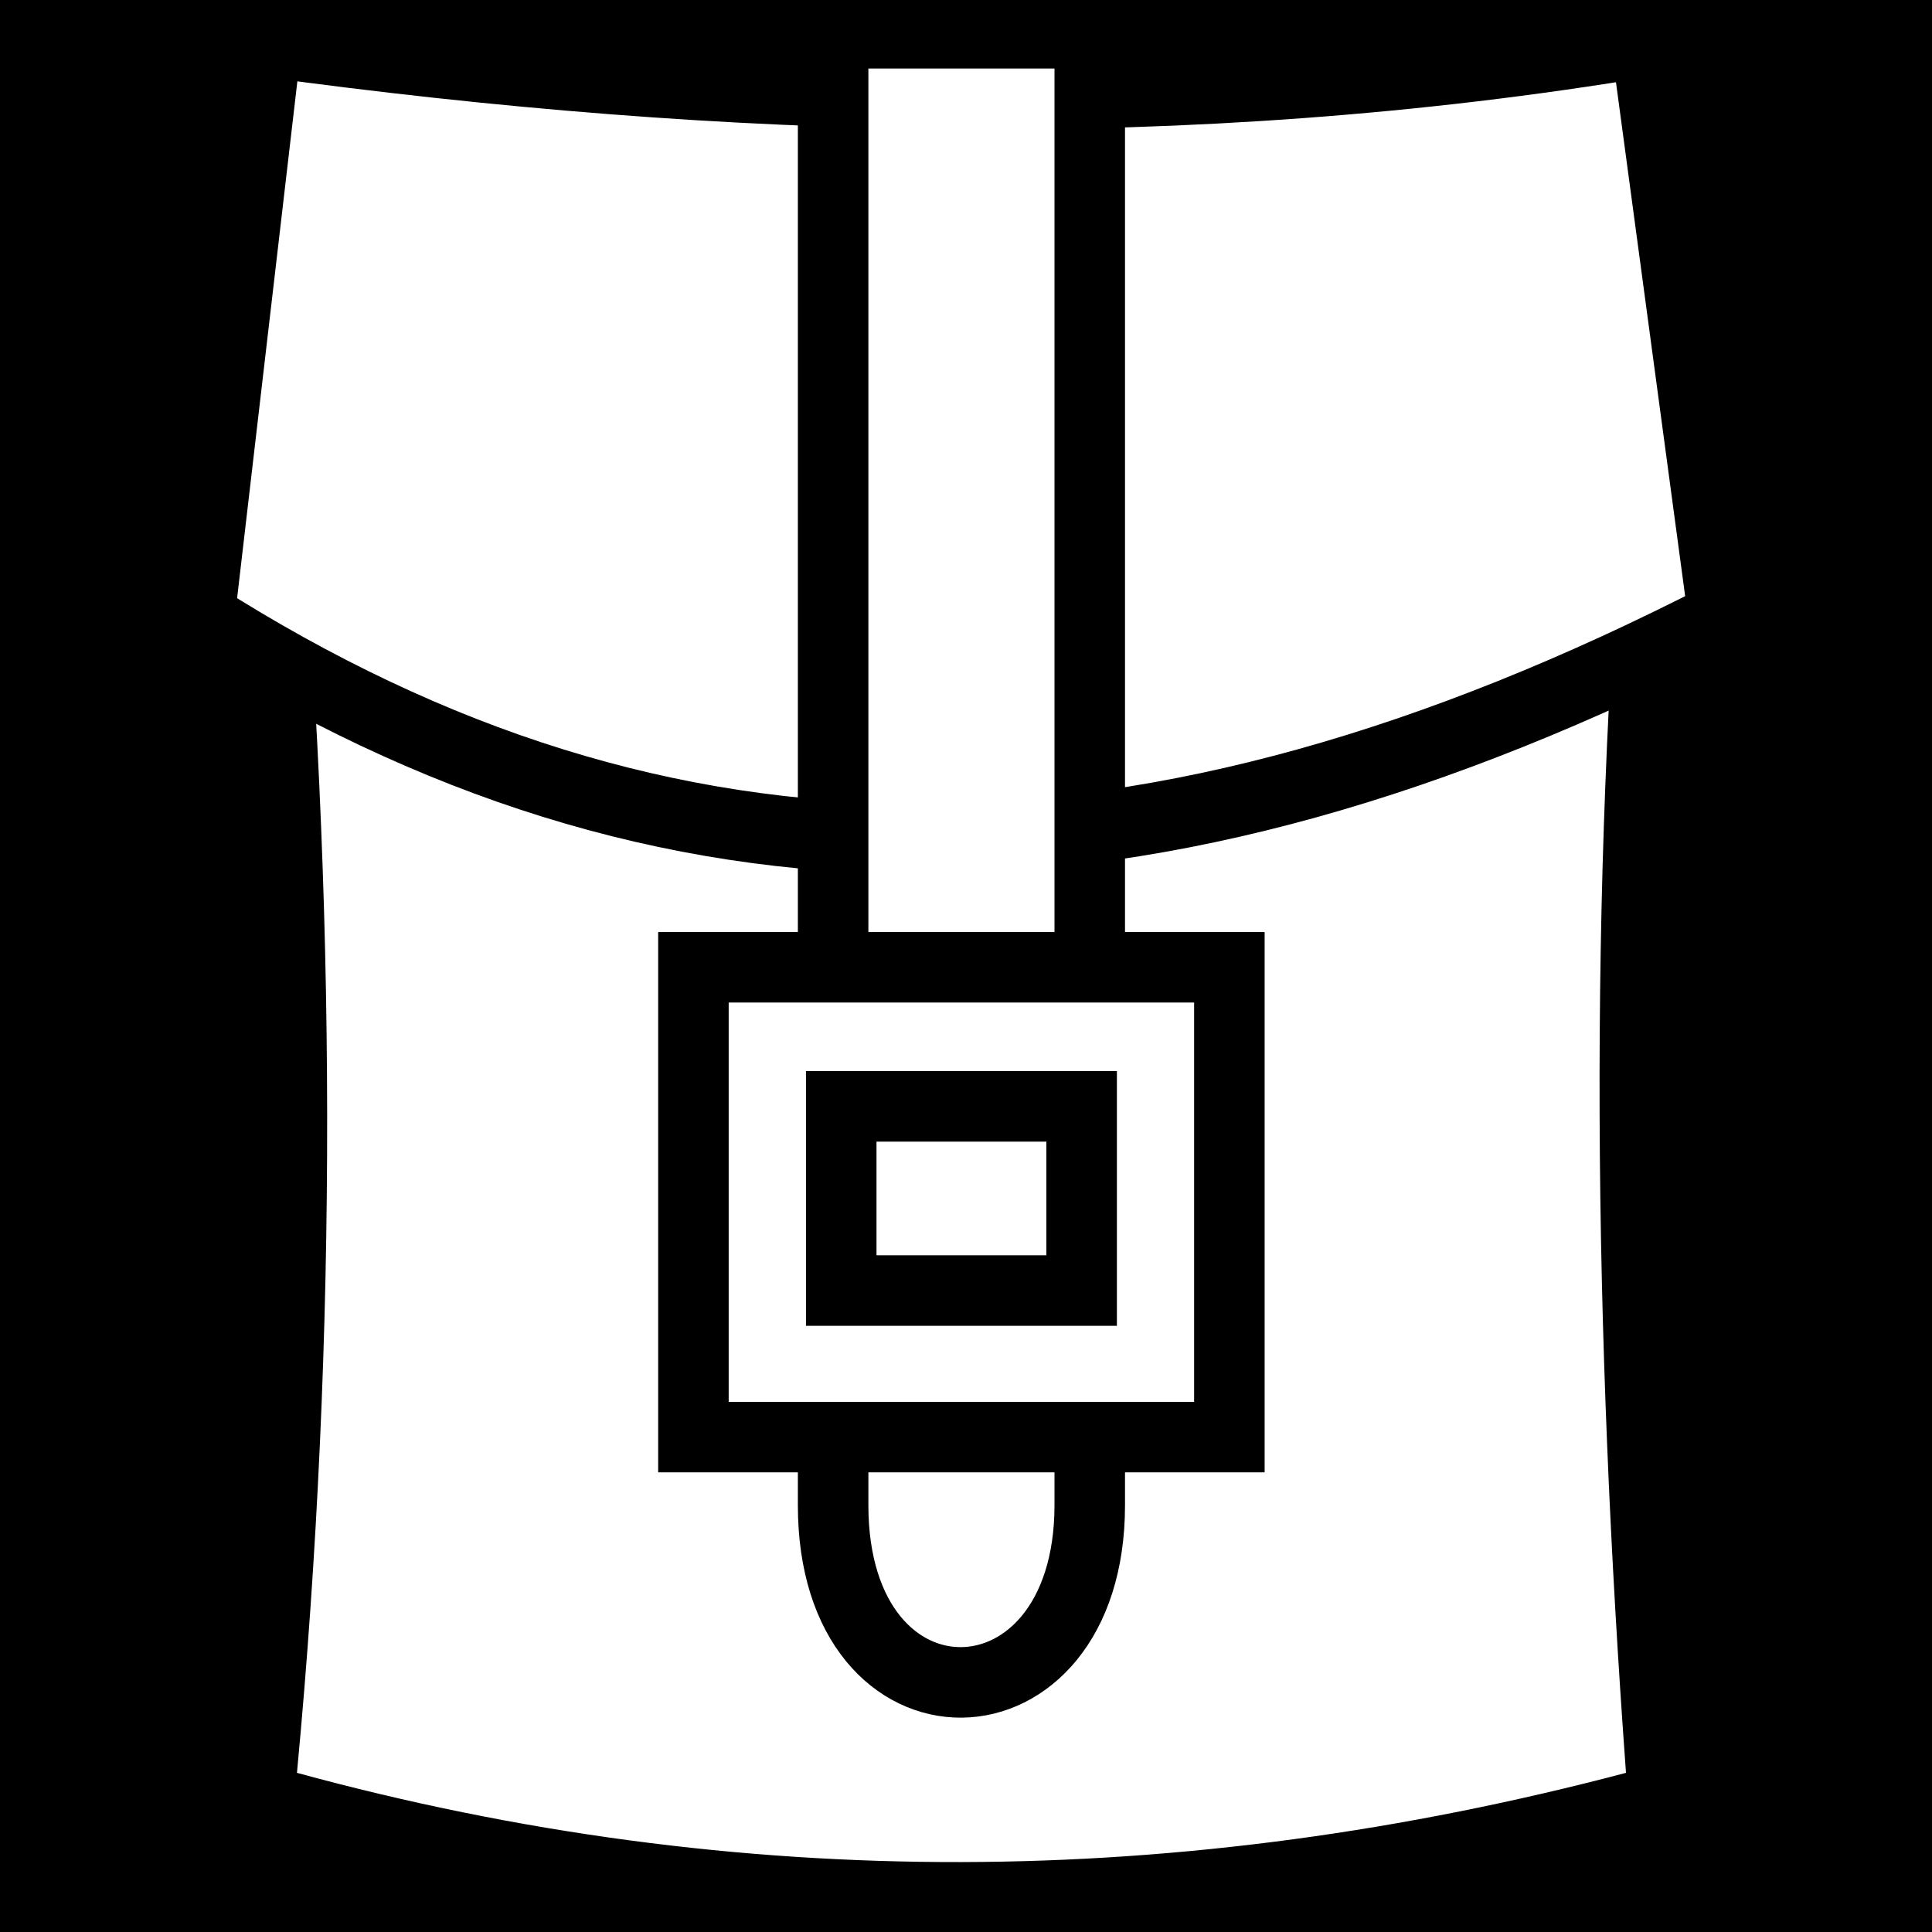
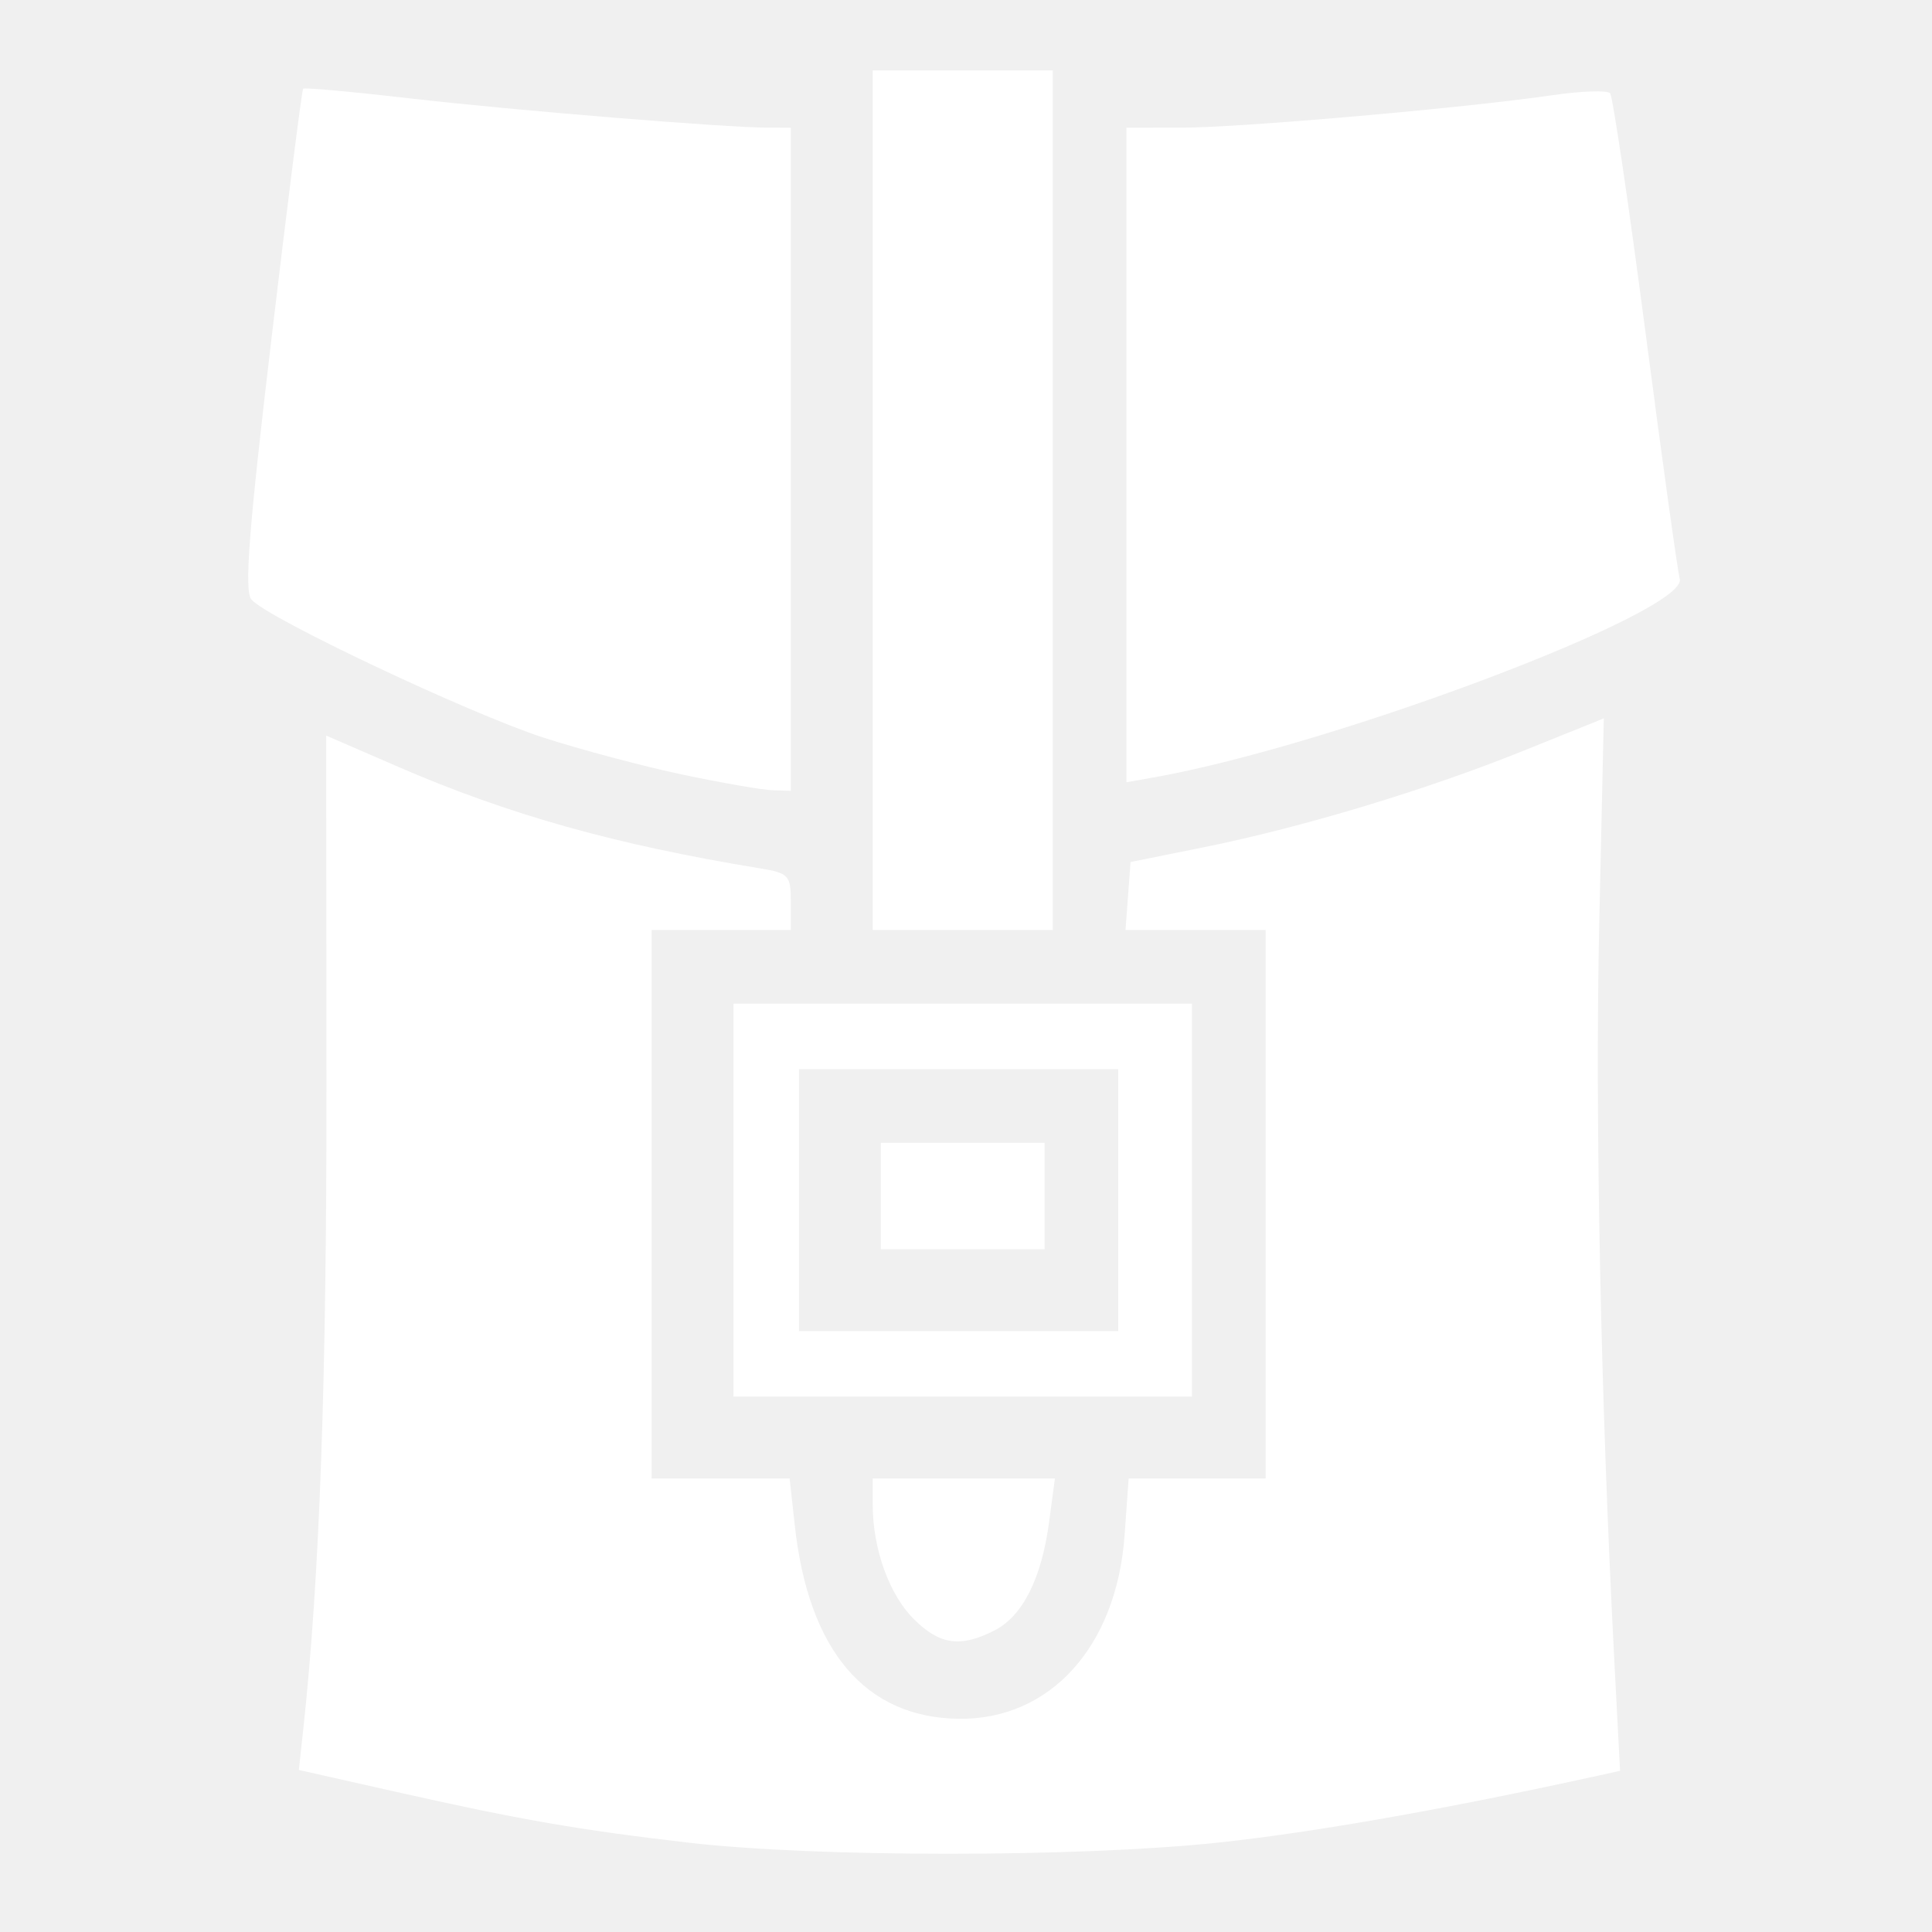
- <svg xmlns="http://www.w3.org/2000/svg" viewBox="0 0 512 512">
-   <path d="m0,0h512v512h-512z" />
-   <g transform="matrix(18.68858,0,0,18.68858,-908.5082,-33370.524)">
-     <path d="m52.824,1792.079h18.846c-.543,6.224-.454,12.447 0,18.671-6.282,1.659-12.564,1.715-18.846,0 .586-6.224.556-12.447 0-18.671z" fill="#fff" />
-     <path d="m52.392,1786.201c6.521.892 13.042,1.09 19.563,0l1.097,8.148c-8.209,4.22-15.001,4.2-21.61,0z" fill="#fff" stroke="#000" />
-     <path d="m60.427,1786.082h3.639v20.874c0,3.317-3.639,3.38-3.639,0z" fill="#fff" stroke="#000" />
-     <path d="m1799.327-66.046h6.662v7.6h-6.662z" fill="#fff" stroke="#000" transform="matrix(0,1,-1,0,0,0)" />
-     <path d="m1801.299-63.951h2.612v3.409h-2.612z" fill="#fff" stroke="#000" transform="matrix(0,1,-1,0,0,0)" />
-   </g>
+ <svg xmlns="http://www.w3.org/2000/svg" viewBox="0 0 512 512" id="svg4324" version="1.1" width="100%" height="100%">
+   <defs id="defs4342" />
+   <path style="fill:#ffffff;fill-opacity:1;stroke:none" d="m 180.873,205.275 c -10.415,-2.196 -27.012,-6.613 -36.881,-9.815 -19.7,-6.392 -73.38,-31.778 -77.375,-36.592 -1.923,-2.318 -0.683,-18.45 5.296,-68.885 4.294,-36.222 8.087,-66.137 8.429,-66.479 0.341,-0.341 13.205,0.828 28.587,2.6 27.649,3.184 83.129,7.714 94.678,7.731 l 5.966,0.009 0,87.864 0,87.864 -4.881,-0.153 c -2.685,-0.084 -13.403,-1.949 -23.818,-4.145 z" id="path4346" />
+   <path style="fill:#ffffff;fill-opacity:1;stroke:none" d="m 231.268,132.556 0,-113.898 23.864,0 23.864,0 0,113.898 0,113.898 -23.864,0 -23.864,0 0,-113.898 z" id="path4348" />
+   <path style="fill:#ffffff;fill-opacity:1;stroke:none" d="m 298.522,120.569 0,-86.725 14.644,-0.009 c 15.678,-0.009 74.939,-5.2 98.152,-8.596 7.746,-1.133 14.665,-1.369 15.375,-0.524 0.71,0.845 4.931,29.36 9.379,63.367 4.448,34.007 8.531,63.39 9.073,65.296 2.452,8.628 -92.035,44.287 -139.572,52.674 l -7.051,1.244 0,-86.725 z" id="path4350" />
+   <path style="fill:#ffffff;fill-opacity:1;stroke:none" d="m 182.454,488.323 c -29.283,-3.406 -44.661,-6.081 -77.662,-13.506 l -25.594,-5.759 1.187,-10.963 c 4.337,-40.051 6.198,-92.18 6.132,-171.77 l -0.075,-91.384 19.084,8.277 c 29.221,12.674 57.633,20.647 95.911,26.914 7.574,1.24 8.136,1.849 8.136,8.827 l 0,7.495 -18.441,0 -18.441,0 0,72.678 0,72.678 18.285,0 18.285,0 1.368,12.475 c 3.632,33.12 18.651,50.857 43.362,51.211 24.301,0.348 41.926,-19.127 44.039,-48.662 l 1.075,-15.024 18.149,0 18.149,0 0,-72.678 0,-72.678 -18.565,0 -18.565,0 0.667,-9.001 0.667,-9.001 19.213,-3.878 c 26.233,-5.295 58.965,-15.162 84.715,-25.537 l 21.488,-8.658 -1.212,54.614 c -1.132,51.035 0.401,125.956 3.985,194.774 l 1.537,29.516 -5.203,1.145 c -40.809,8.983 -76.293,15.238 -101.569,17.906 -37.098,3.915 -106.408,3.91 -140.108,-0.011 l 0,3.5e-4 z" id="path4352" />
+   <path style="fill:#ffffff;fill-opacity:1;stroke:none" d="m 233.437,316.963 0,-14.102 21.695,0 21.695,0 0,14.102 0,14.102 -21.695,0 -21.695,0 0,-14.102 z" id="path4356" />
+   <path style="fill:#ffffff;fill-opacity:1;stroke:none" d="m 194.386,318.047 0,-52.068 60.746,0 60.746,0 0,52.068 0,52.068 -60.746,0 -60.746,0 0,-52.068 z m 101.966,0 0,-34.712 -42.305,0 -42.305,0 0,34.712 0,34.712 42.305,0 42.305,0 0,-34.712 z" id="path4358" />
+   <path style="fill:#ffffff;fill-opacity:1;stroke:none" d="m 242.153,429.063 c -6.511,-6.511 -10.853,-18.571 -10.873,-30.202 l -0.012,-7.051 24.144,0 24.144,0 -1.507,11.364 c -2,15.08 -6.961,25.009 -14.423,28.867 -9.015,4.662 -14.608,3.886 -21.472,-2.978 z" id="path4360" />
</svg>
